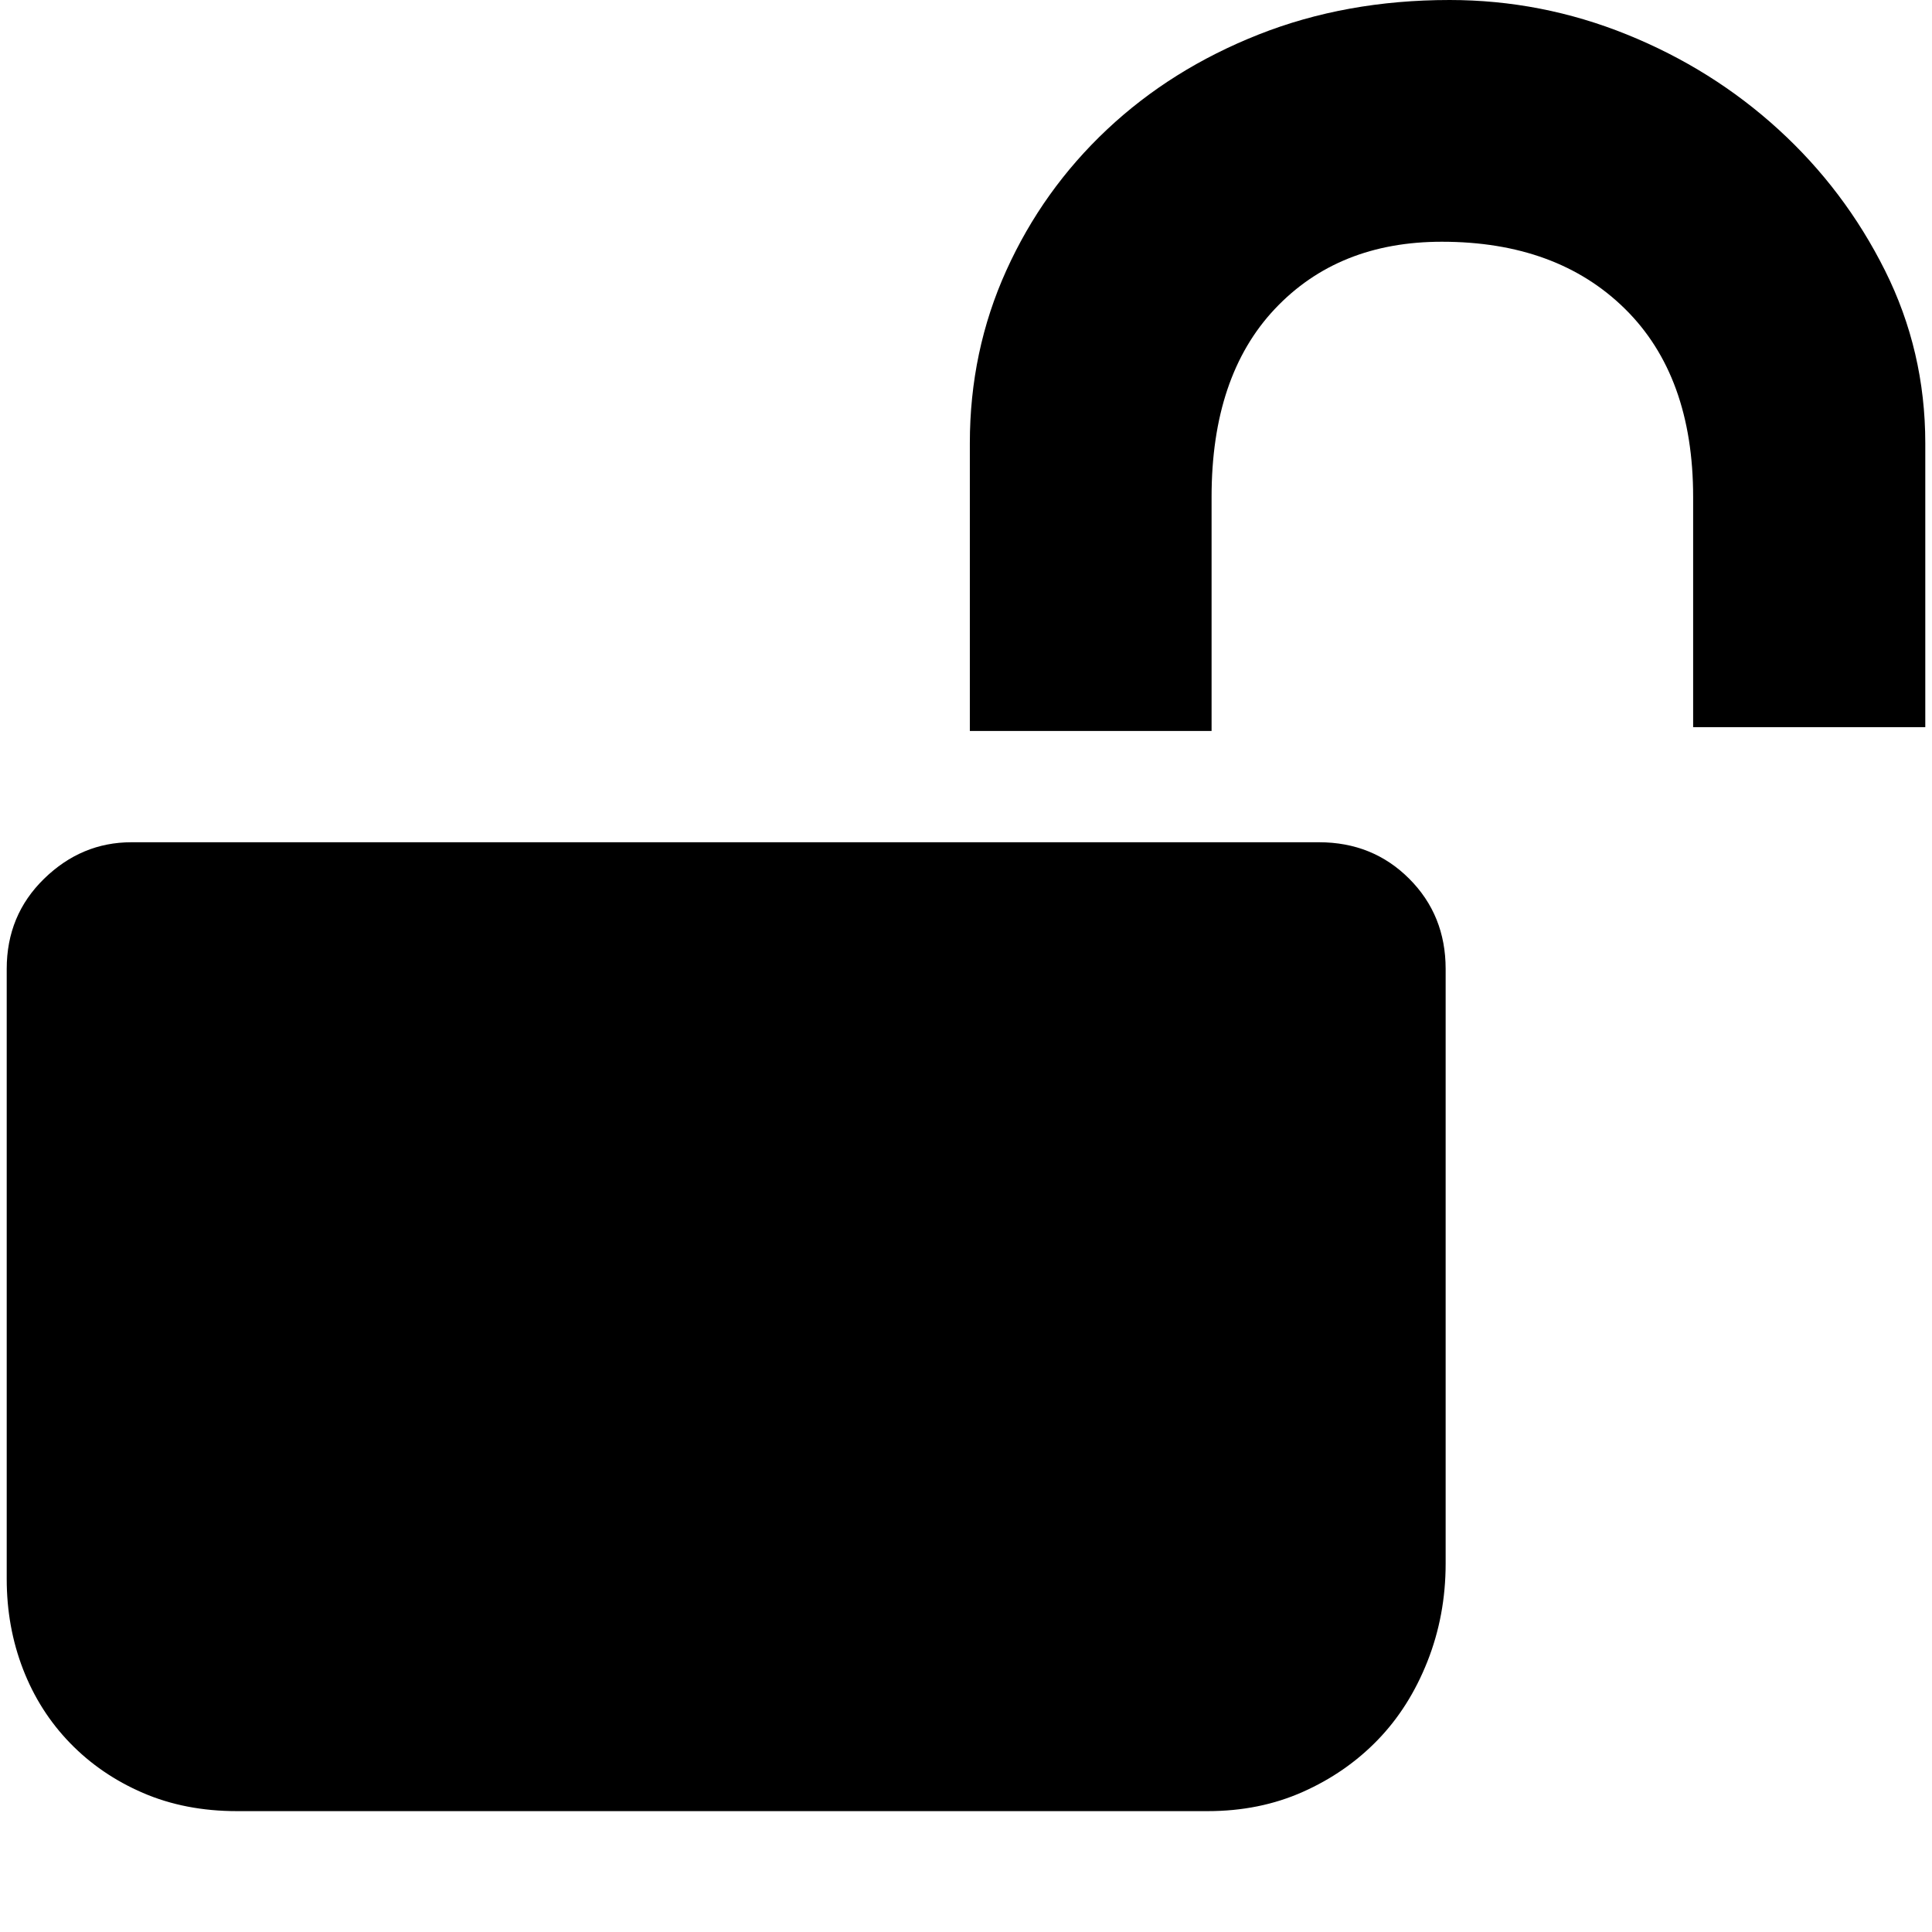
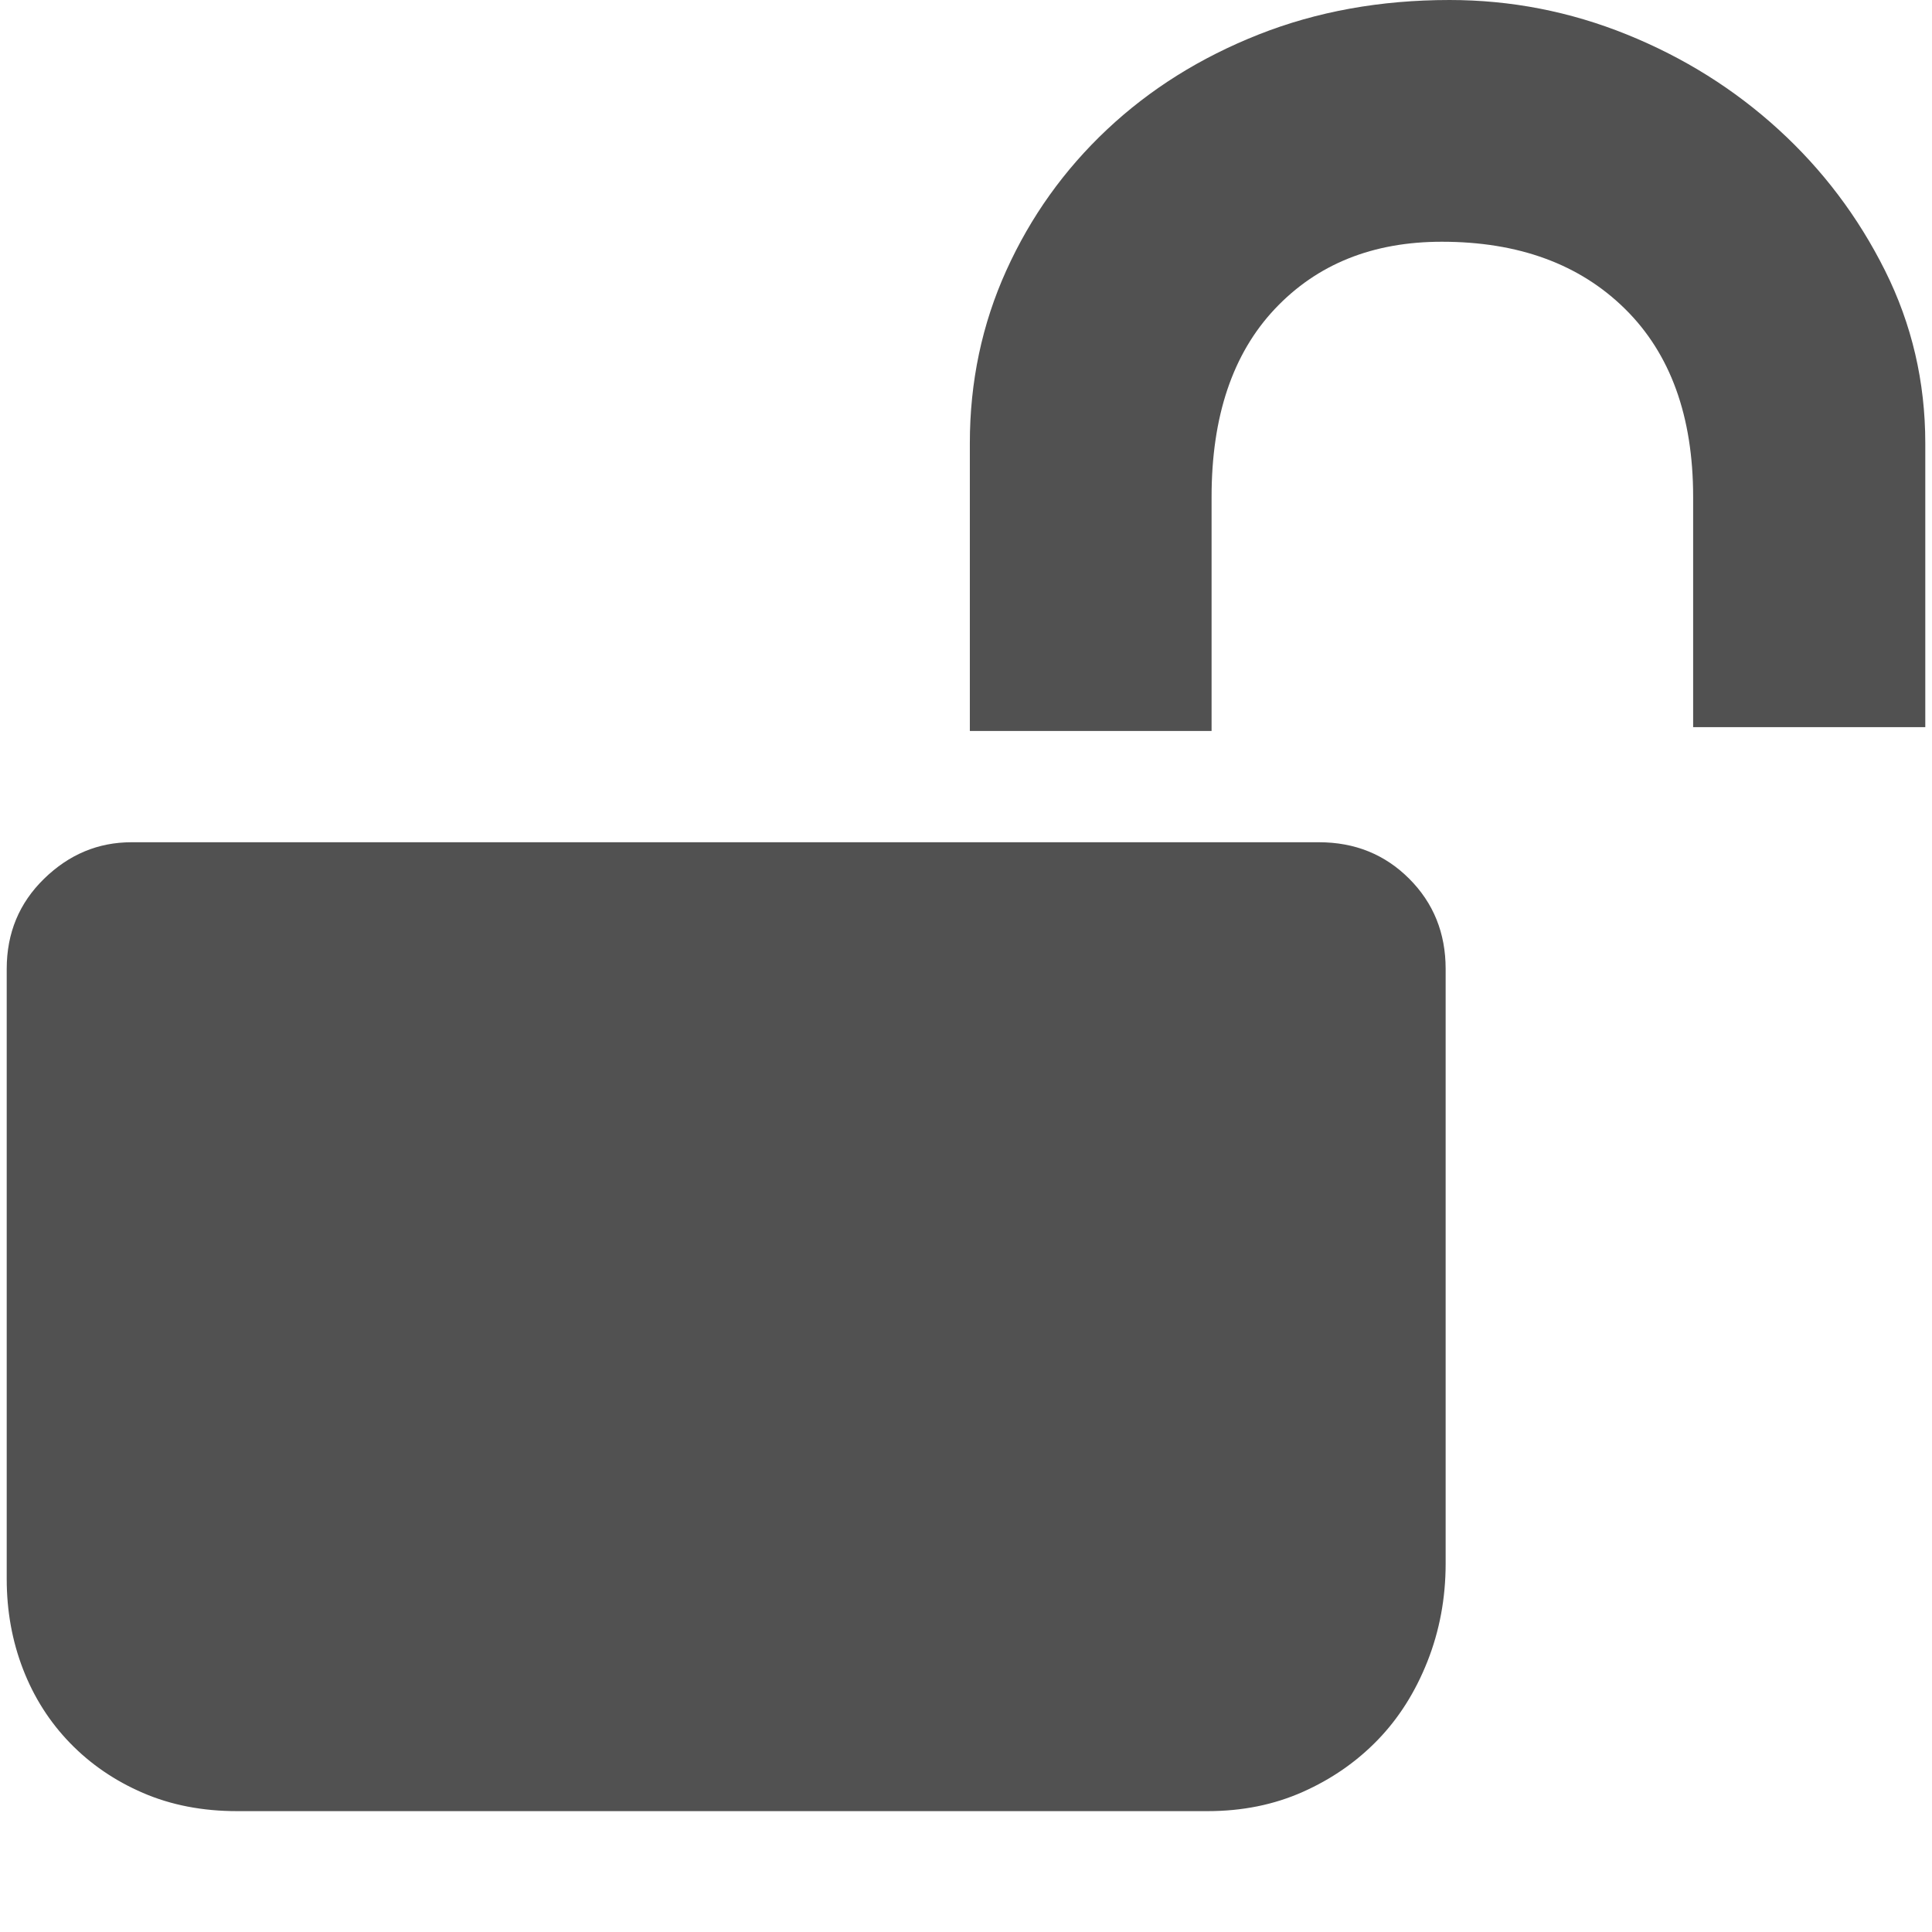
- <svg xmlns="http://www.w3.org/2000/svg" t="1646403563914" class="icon" viewBox="0 0 1024 1024" version="1.1" p-id="4931" width="48" height="48">
-   <defs>
-     <style type="text/css" />
-   </defs>
-   <path d="M768.254 0q48.81 0 94.062 18.304t80.334 50.336 56.437 74.741 21.355 91.519l0 150.499-123.043 0 0-122.026q0-64.064-36.099-99.654t-97.112-35.591q-54.912 0-88.469 35.591t-33.557 99.654l0 124.06-128.127 0 0-152.532q0-48.81 19.321-91.519t53.386-74.741 80.334-50.336 101.18-18.304zM766.22 693.513l0 87.452 0 47.793q0 27.456-9.66 51.861t-26.439 41.692-39.658 27.456-50.336 10.169l-514.542 0q-27.456 0-49.827-9.66t-38.642-26.439-24.914-39.15-8.643-47.793l0-323.368q0-28.473 19.829-47.793t46.268-19.321l629.45 0q28.473 0 47.793 19.321t19.321 47.793l0 179.988z" p-id="4932" />
+ <svg xmlns="http://www.w3.org/2000/svg" t="1667436740407" class="icon" viewBox="0 0 1024 1024" version="1.1" p-id="10665" width="64" height="64">
+   <path d="M768.254 0q48.81 0 94.062 18.304t80.334 50.336 56.437 74.741 21.355 91.519l0 150.499-123.043 0 0-122.026q0-64.064-36.099-99.654t-97.112-35.591q-54.912 0-88.469 35.591t-33.557 99.654l0 124.06-128.127 0 0-152.532q0-48.81 19.321-91.519t53.386-74.741 80.334-50.336 101.18-18.304zM766.22 693.513l0 87.452 0 47.793q0 27.456-9.66 51.861t-26.439 41.692-39.658 27.456-50.336 10.169l-514.542 0q-27.456 0-49.827-9.66t-38.642-26.439-24.914-39.15-8.643-47.793l0-323.368q0-28.473 19.829-47.793t46.268-19.321l629.45 0q28.473 0 47.793 19.321t19.321 47.793l0 179.988z" p-id="10666" fill="#515151" />
</svg>
